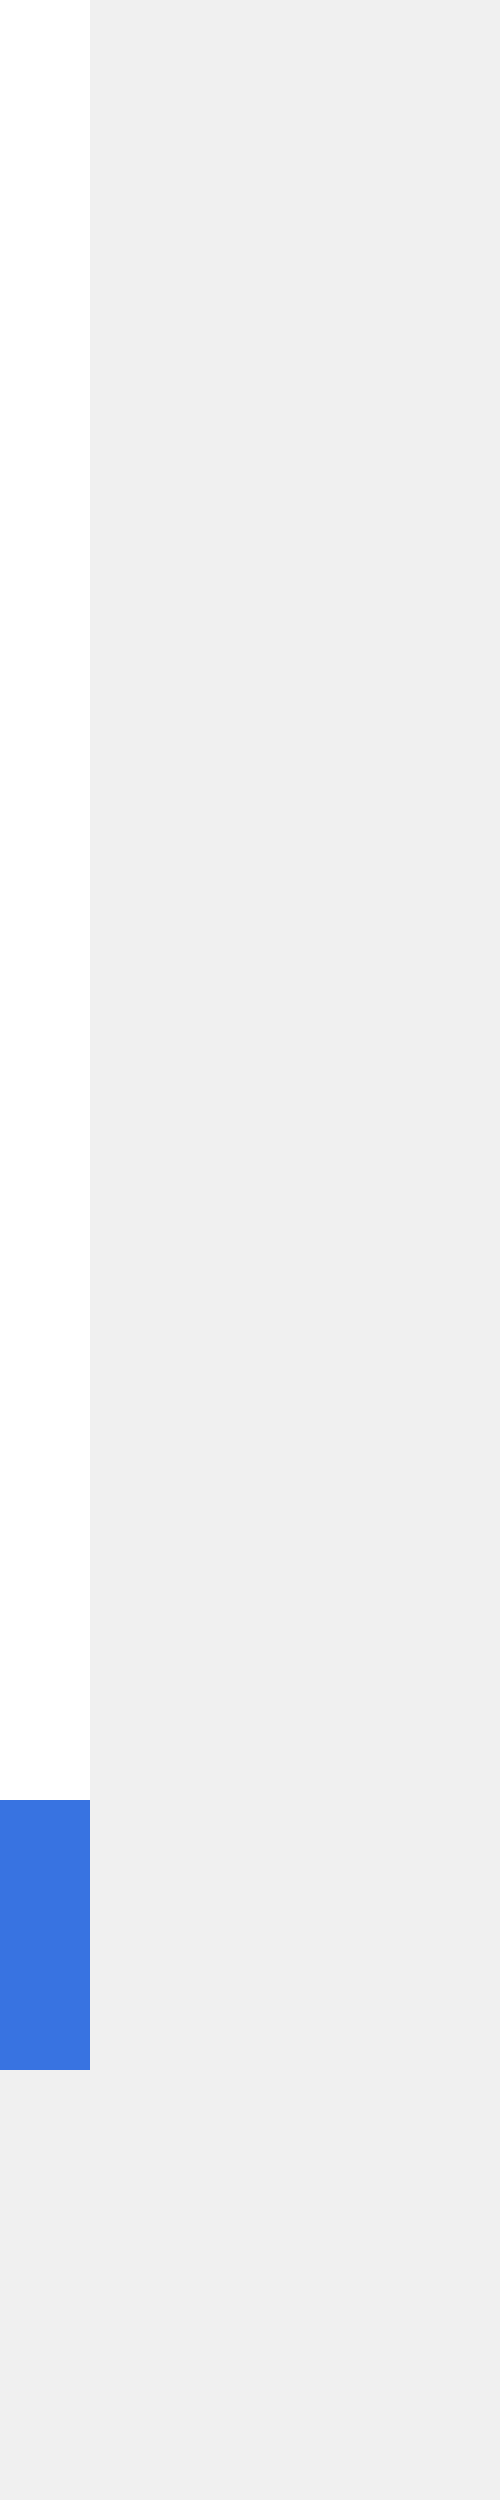
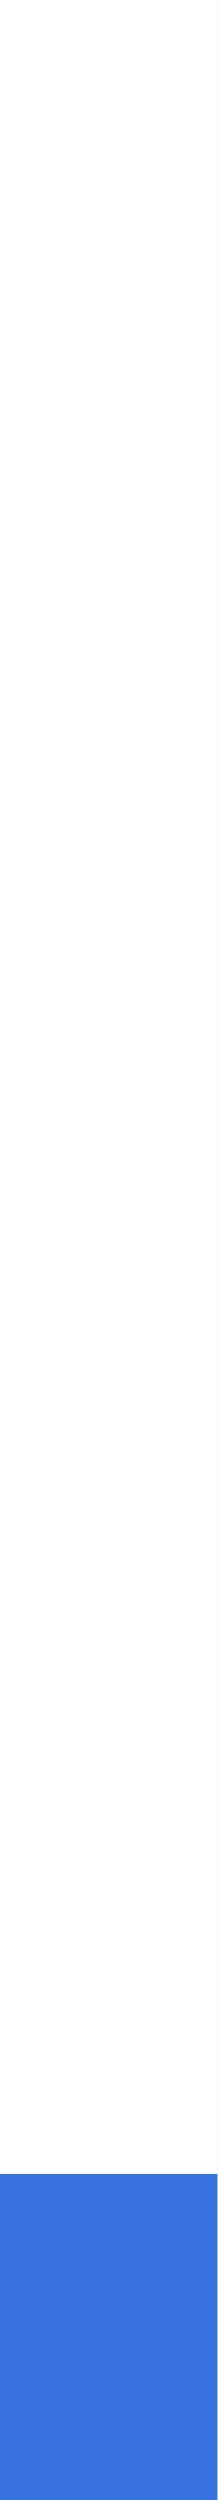
- <svg xmlns="http://www.w3.org/2000/svg" width="100%" height="100%" viewBox="0 0 1 5" version="1.1" xml:space="preserve" style="fill-rule:evenodd;clip-rule:evenodd;stroke-linejoin:round;stroke-miterlimit:1.414;">
-   <rect x="0" y="0" width="0.18" height="4.14" style="fill:#fff;" />
-   <rect x="0" y="3.6" width="0.18" height="0.54" style="fill:#3873e1;" />
+ <svg xmlns="http://www.w3.org/2000/svg" width="2px" height="23px" version="1.1">
+   <svg>
+     <rect width="2px" height="23px" fill="#ffffff" />
+   </svg>
+   <svg x="0" y="20">
+     <rect width="2px" height="3px" fill="#3873e1" />
+   </svg>
</svg>
